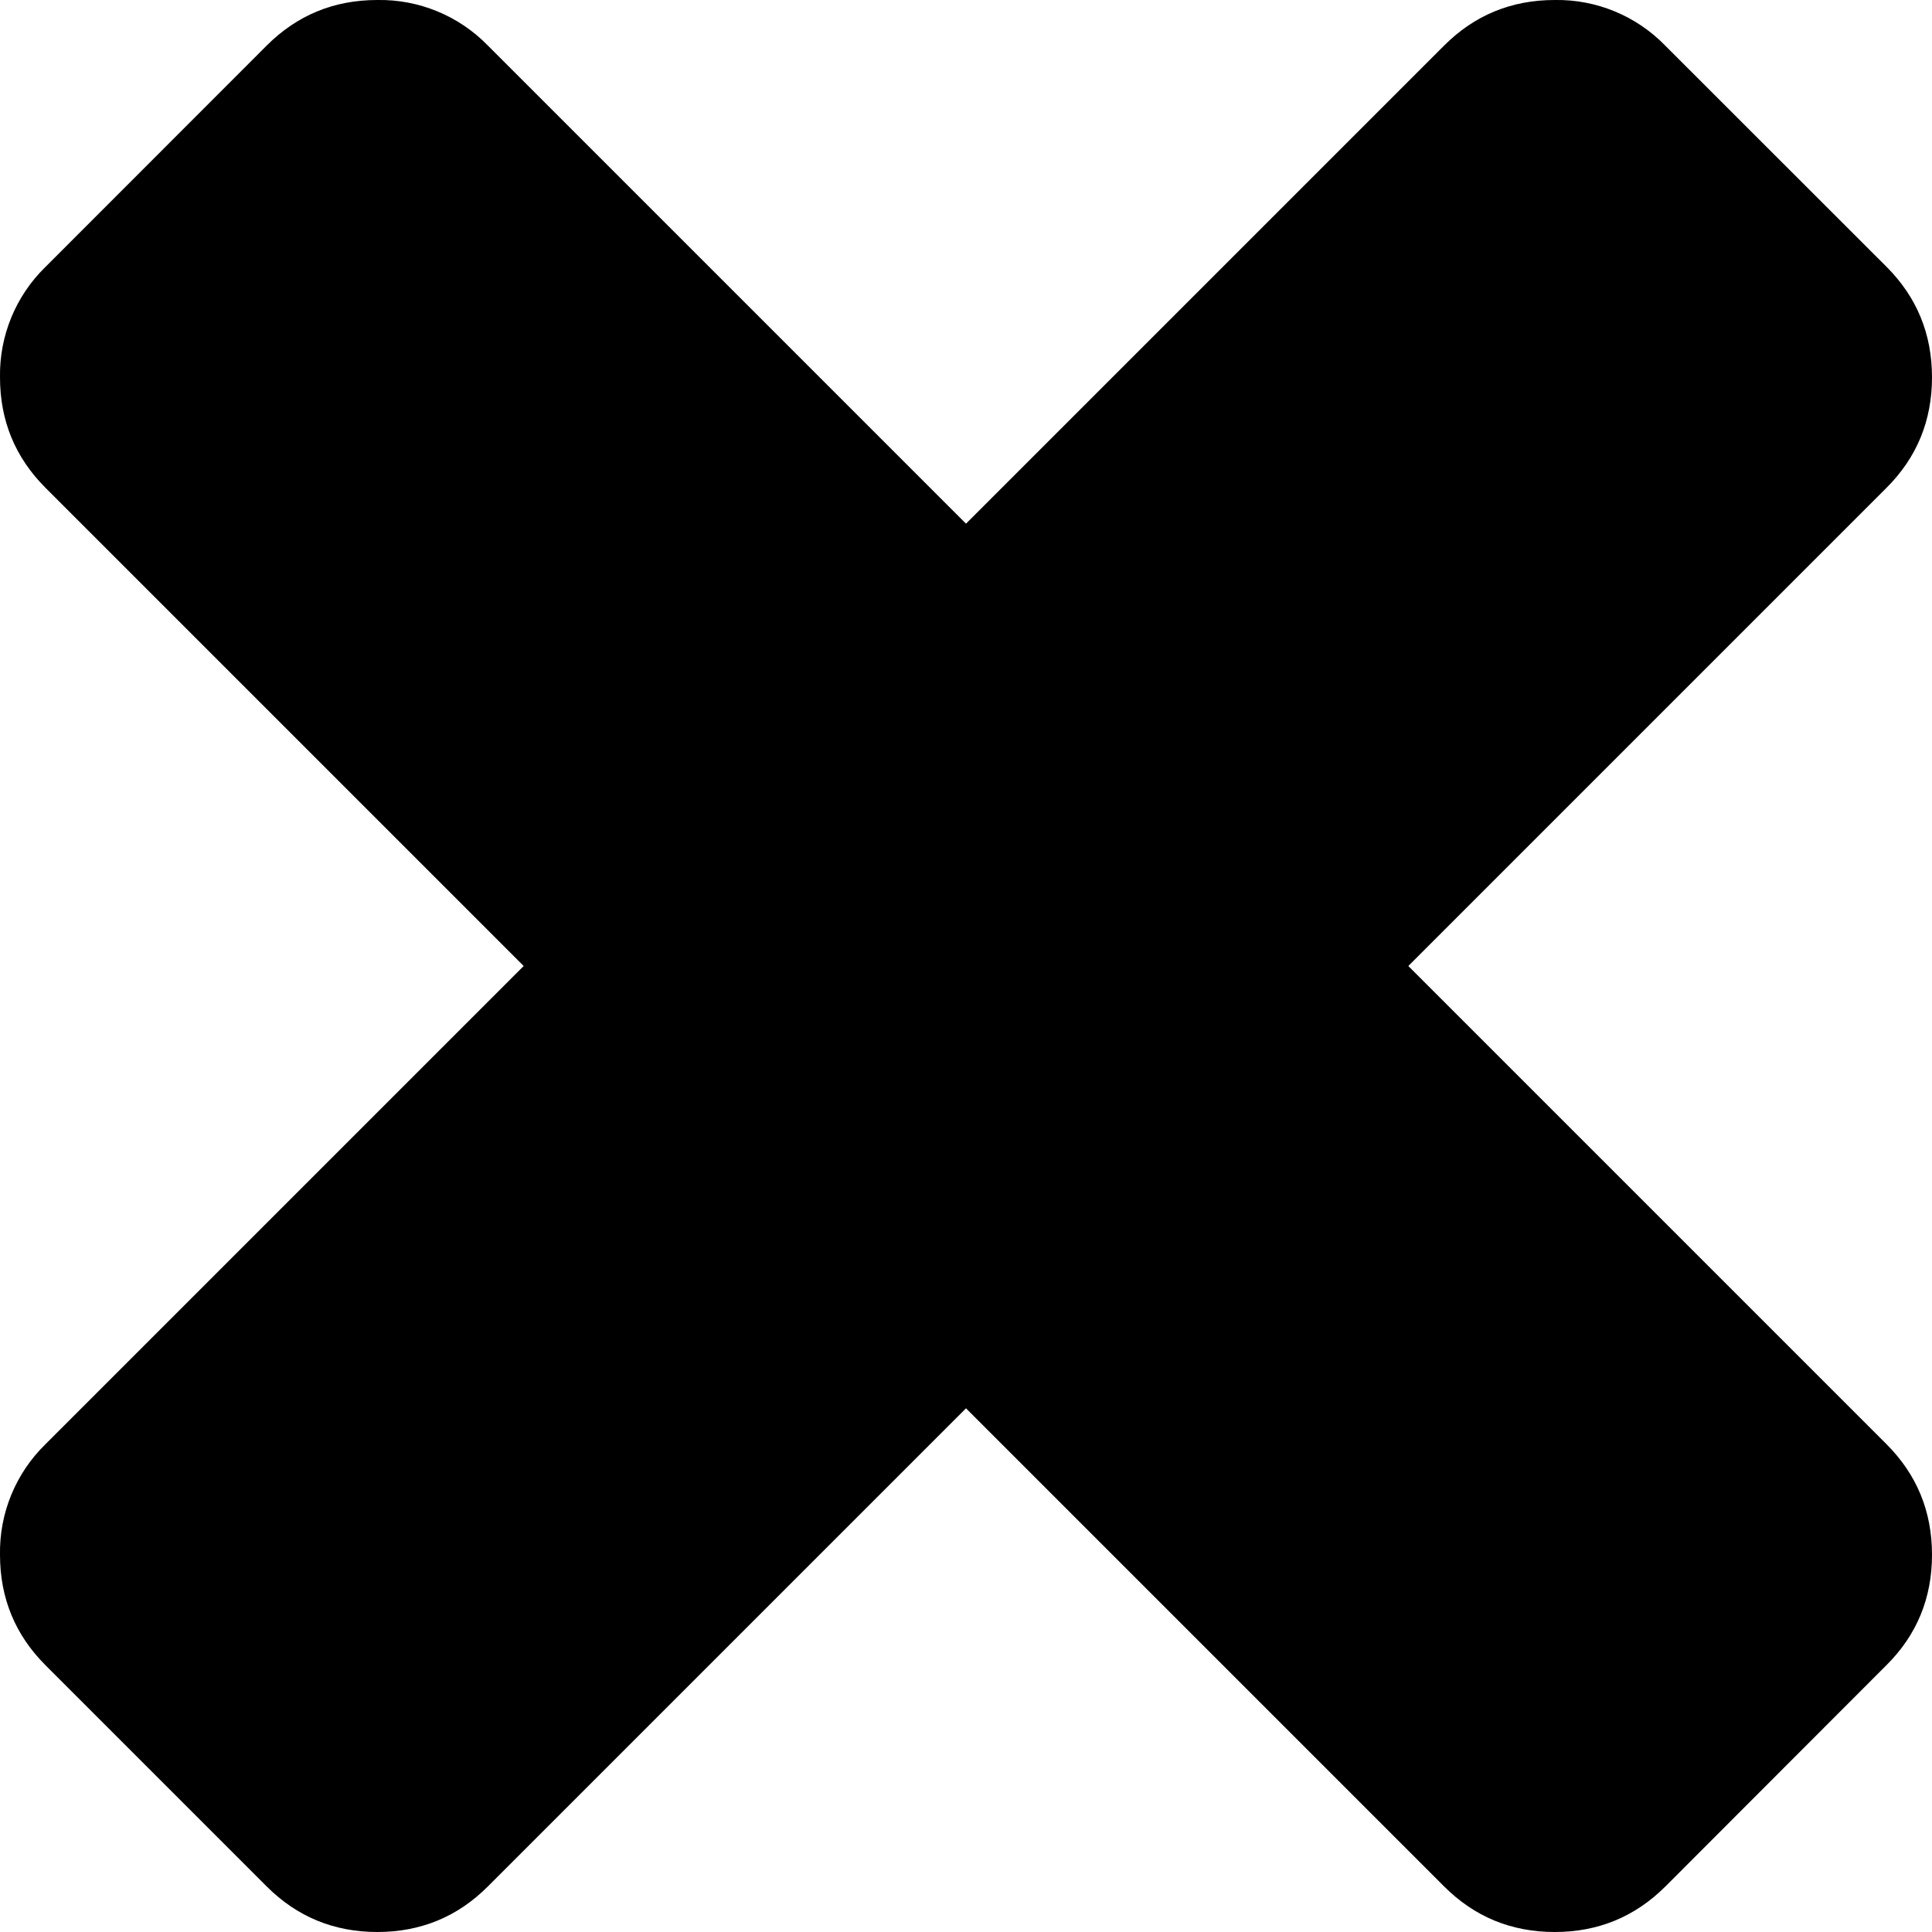
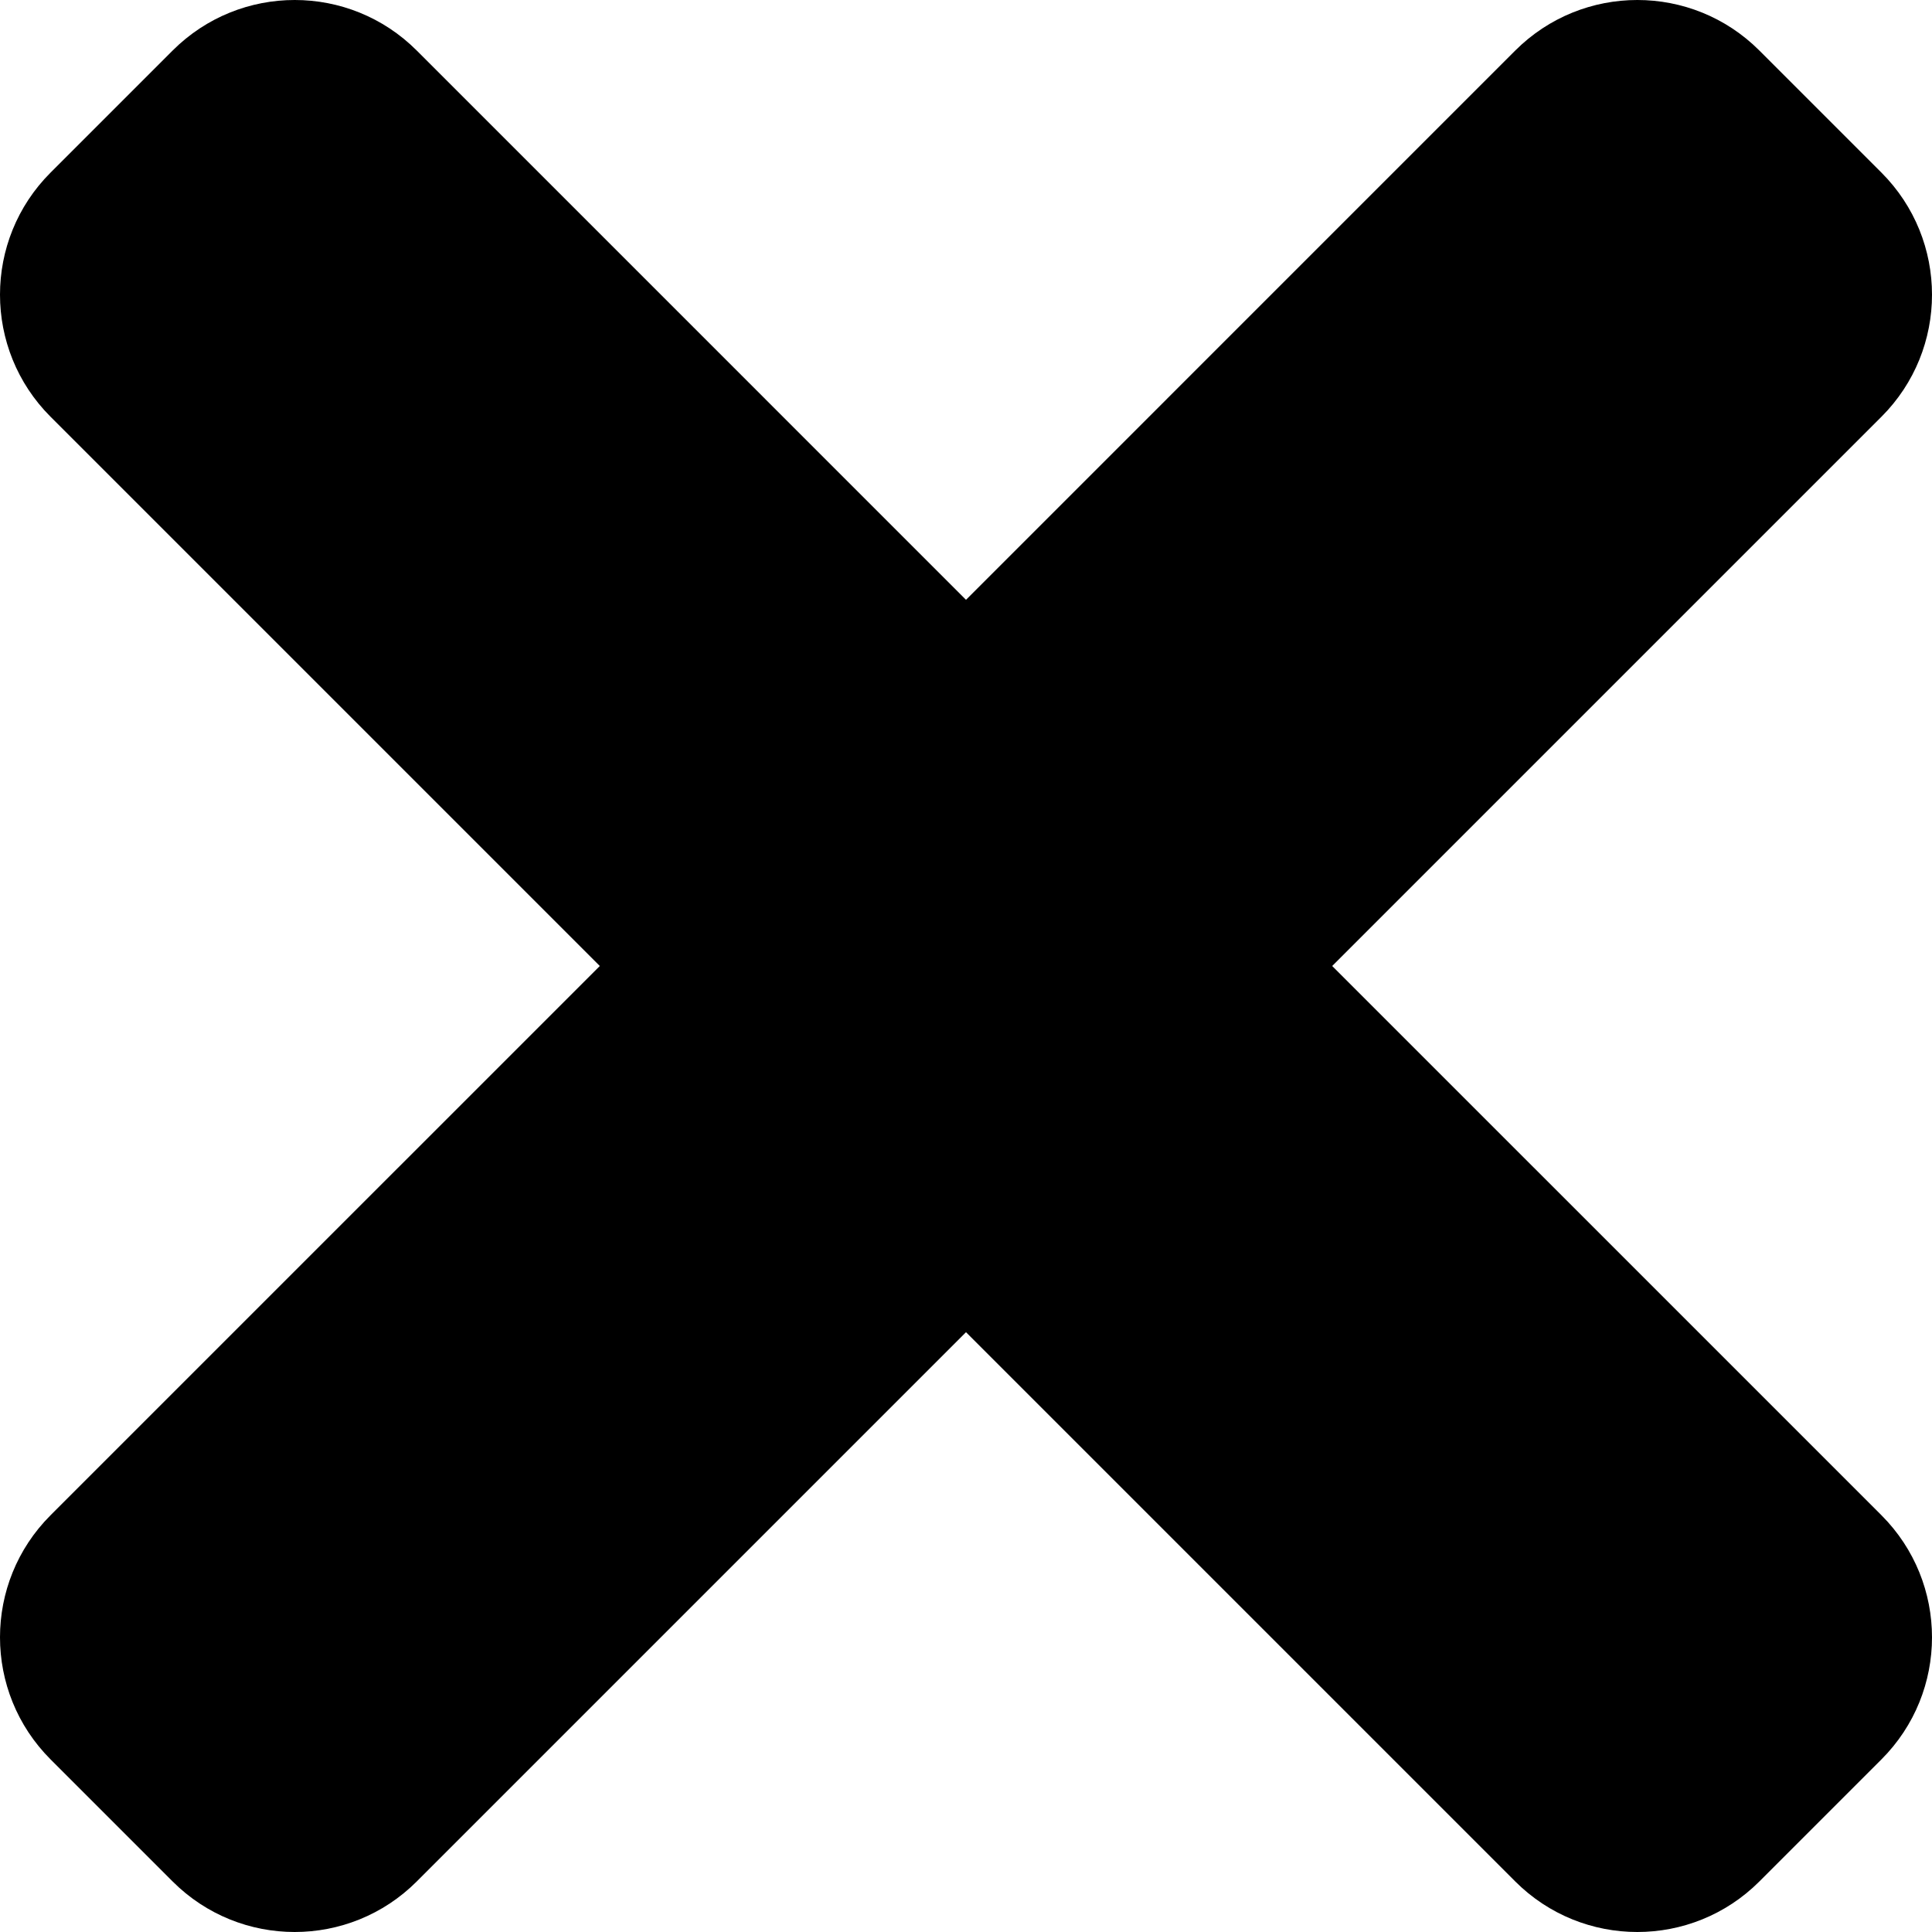
- <svg xmlns="http://www.w3.org/2000/svg" width="16" height="16" viewBox="0 0 16 16">
-   <path d="M11.663 8l3.96-3.96c.251-.25.377-.556.377-.915 0-.36-.126-.665-.377-.916L13.79.377A1.247 1.247 0 0 0 12.876 0c-.36 0-.665.126-.916.377L8 4.337 4.04.377A1.247 1.247 0 0 0 3.125 0c-.36 0-.665.126-.916.377L.377 2.21A1.247 1.247 0 0 0 0 3.125c0 .359.126.664.377.915L4.337 8l-3.96 3.96a1.247 1.247 0 0 0-.377.916c0 .359.126.664.377.915l1.832 1.832c.251.251.557.377.916.377s.664-.126.915-.377L8 11.663l3.96 3.96c.251.251.556.377.916.377.359 0 .664-.126.916-.377l1.83-1.832c.252-.25.378-.556.378-.915 0-.36-.126-.665-.377-.916z" />
+ <svg xmlns="http://www.w3.org/2000/svg" width="1em" height="1em" viewBox="0 0 352 352">
+   <path d="M242.72 176L342.79 75.93c12.28-12.28 12.28-32.19 0-44.48L320.55 9.21c-12.28-12.28-32.19-12.28-44.48 0L176 109.28 75.93 9.21c-12.28-12.28-32.19-12.28-44.48 0L9.21 31.45c-12.28 12.28-12.28 32.19 0 44.48L109.28 176 9.21 276.07c-12.28 12.28-12.28 32.19 0 44.48l22.24 22.24c12.28 12.28 32.2 12.28 44.48 0L176 242.72l100.07 100.07c12.28 12.28 32.2 12.28 44.48 0l22.24-22.24c12.28-12.28 12.28-32.19 0-44.48z" />
</svg>
